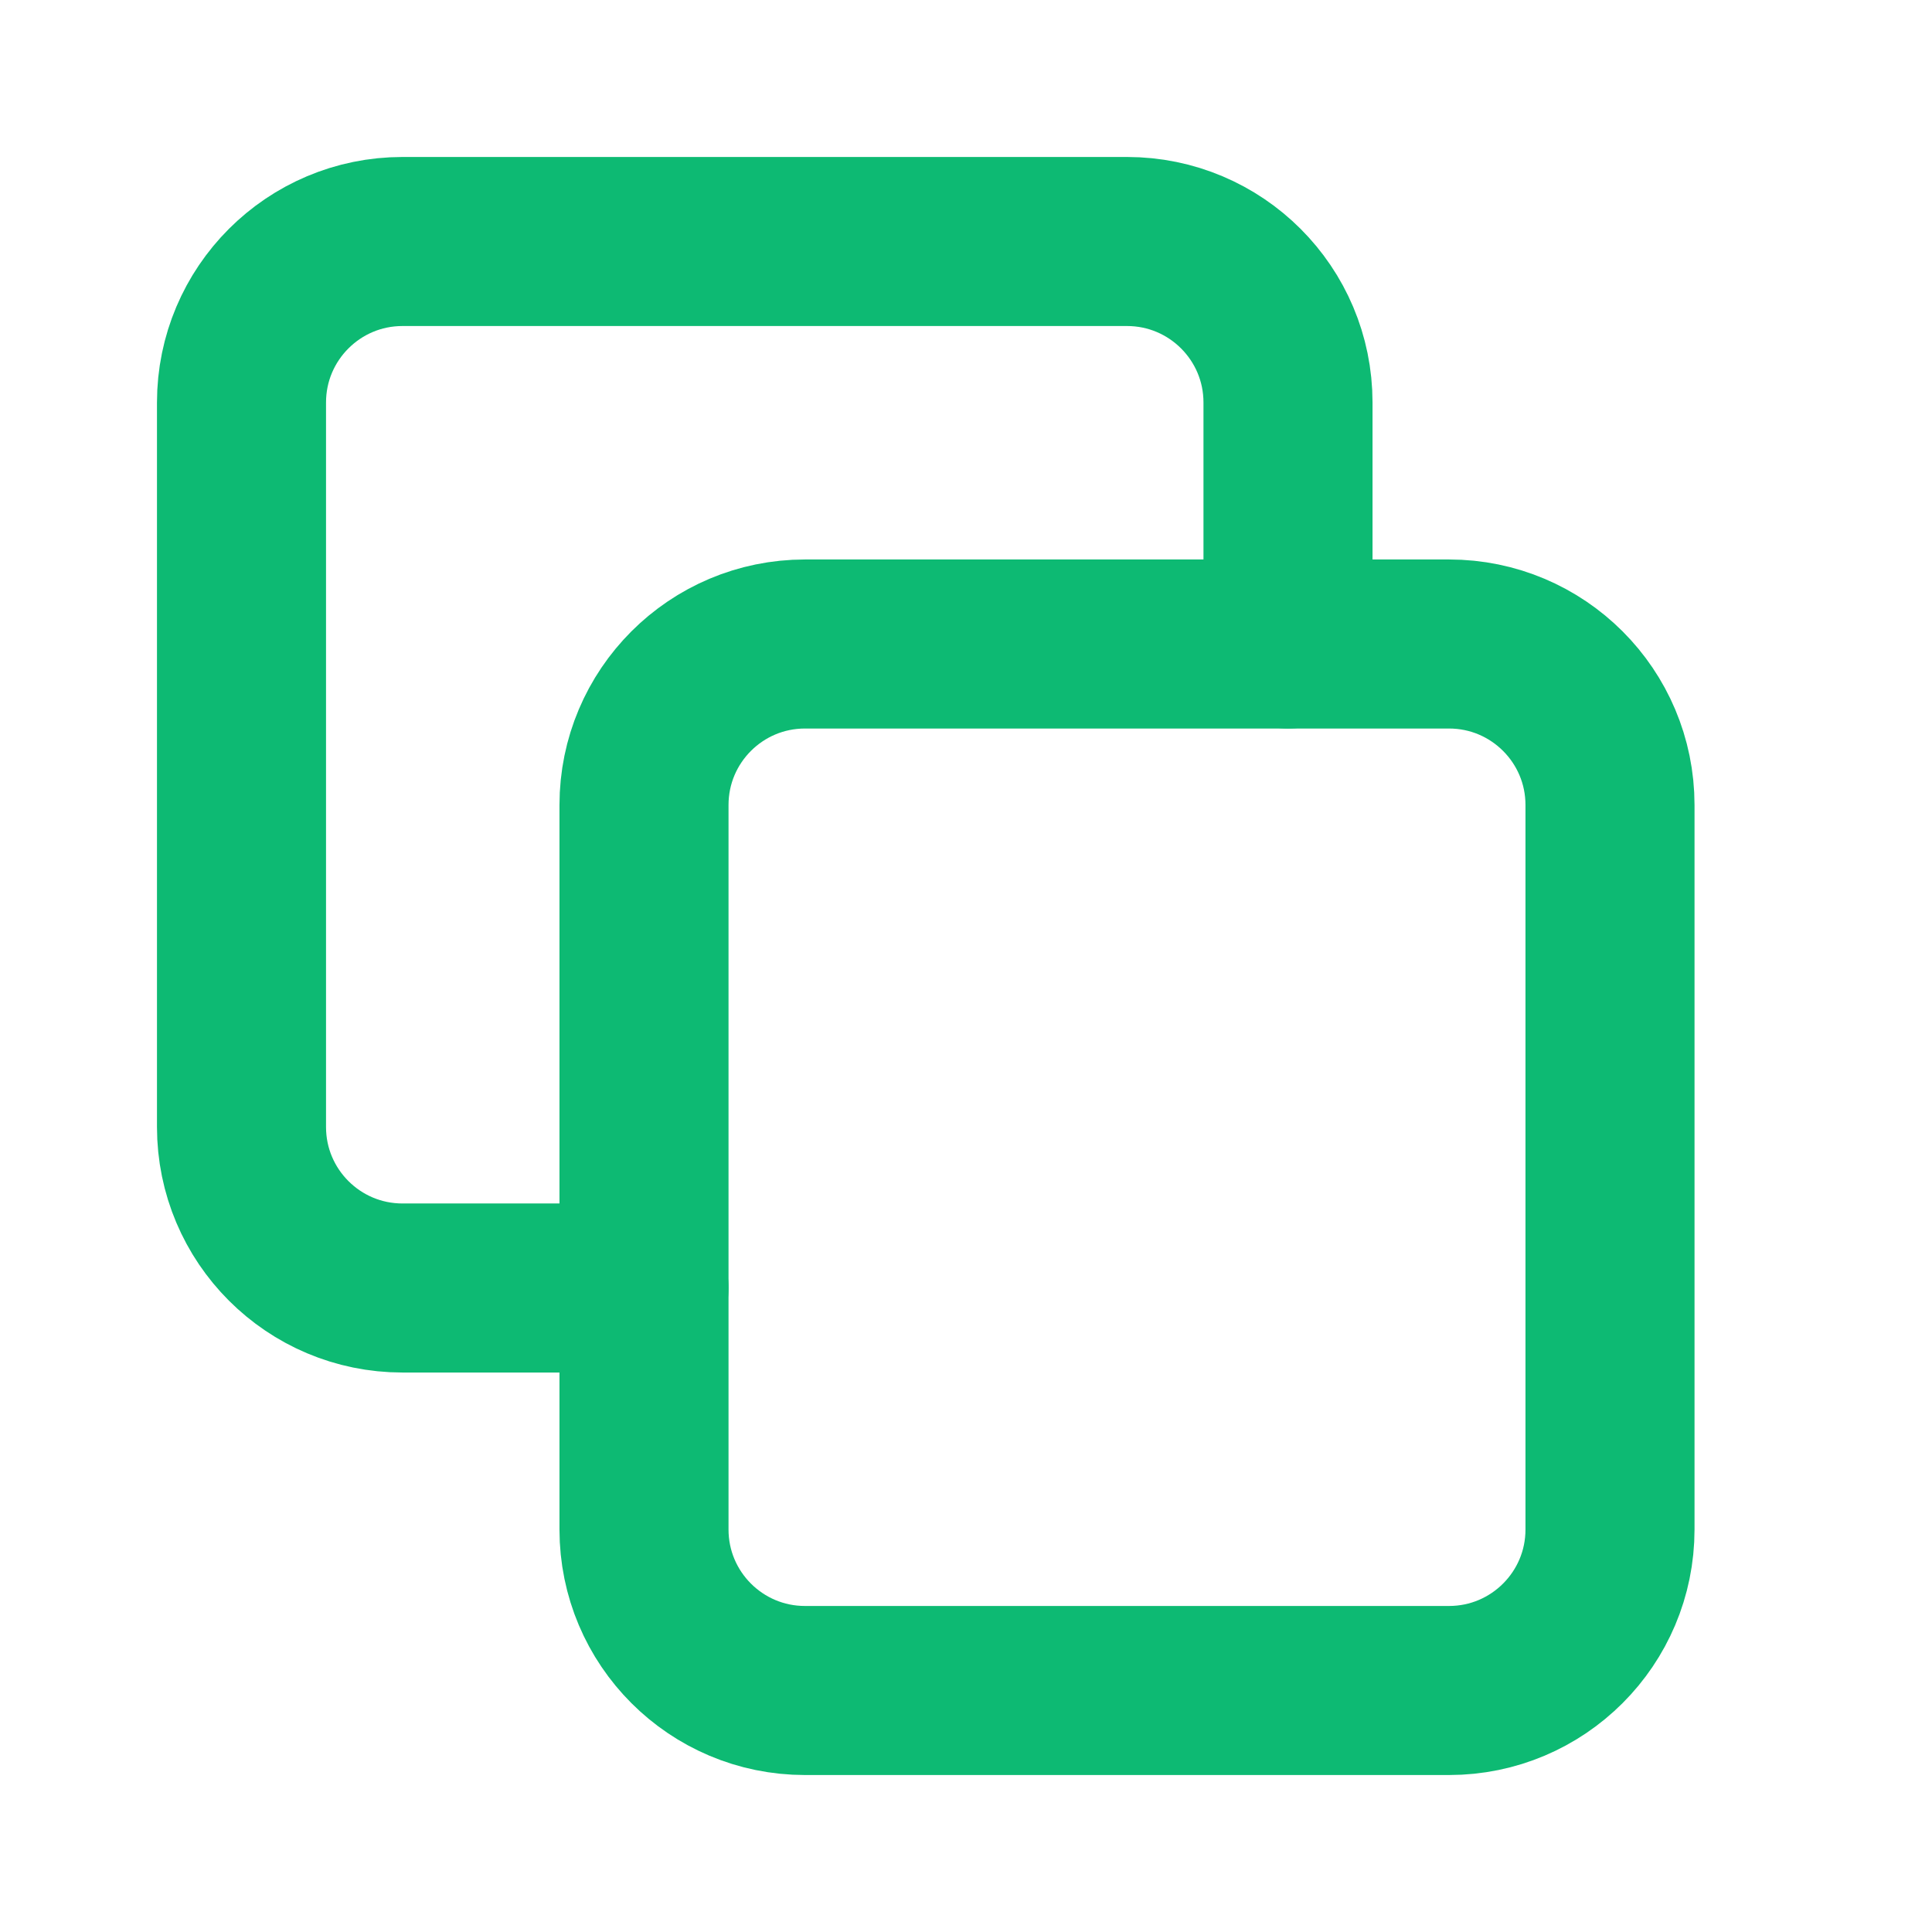
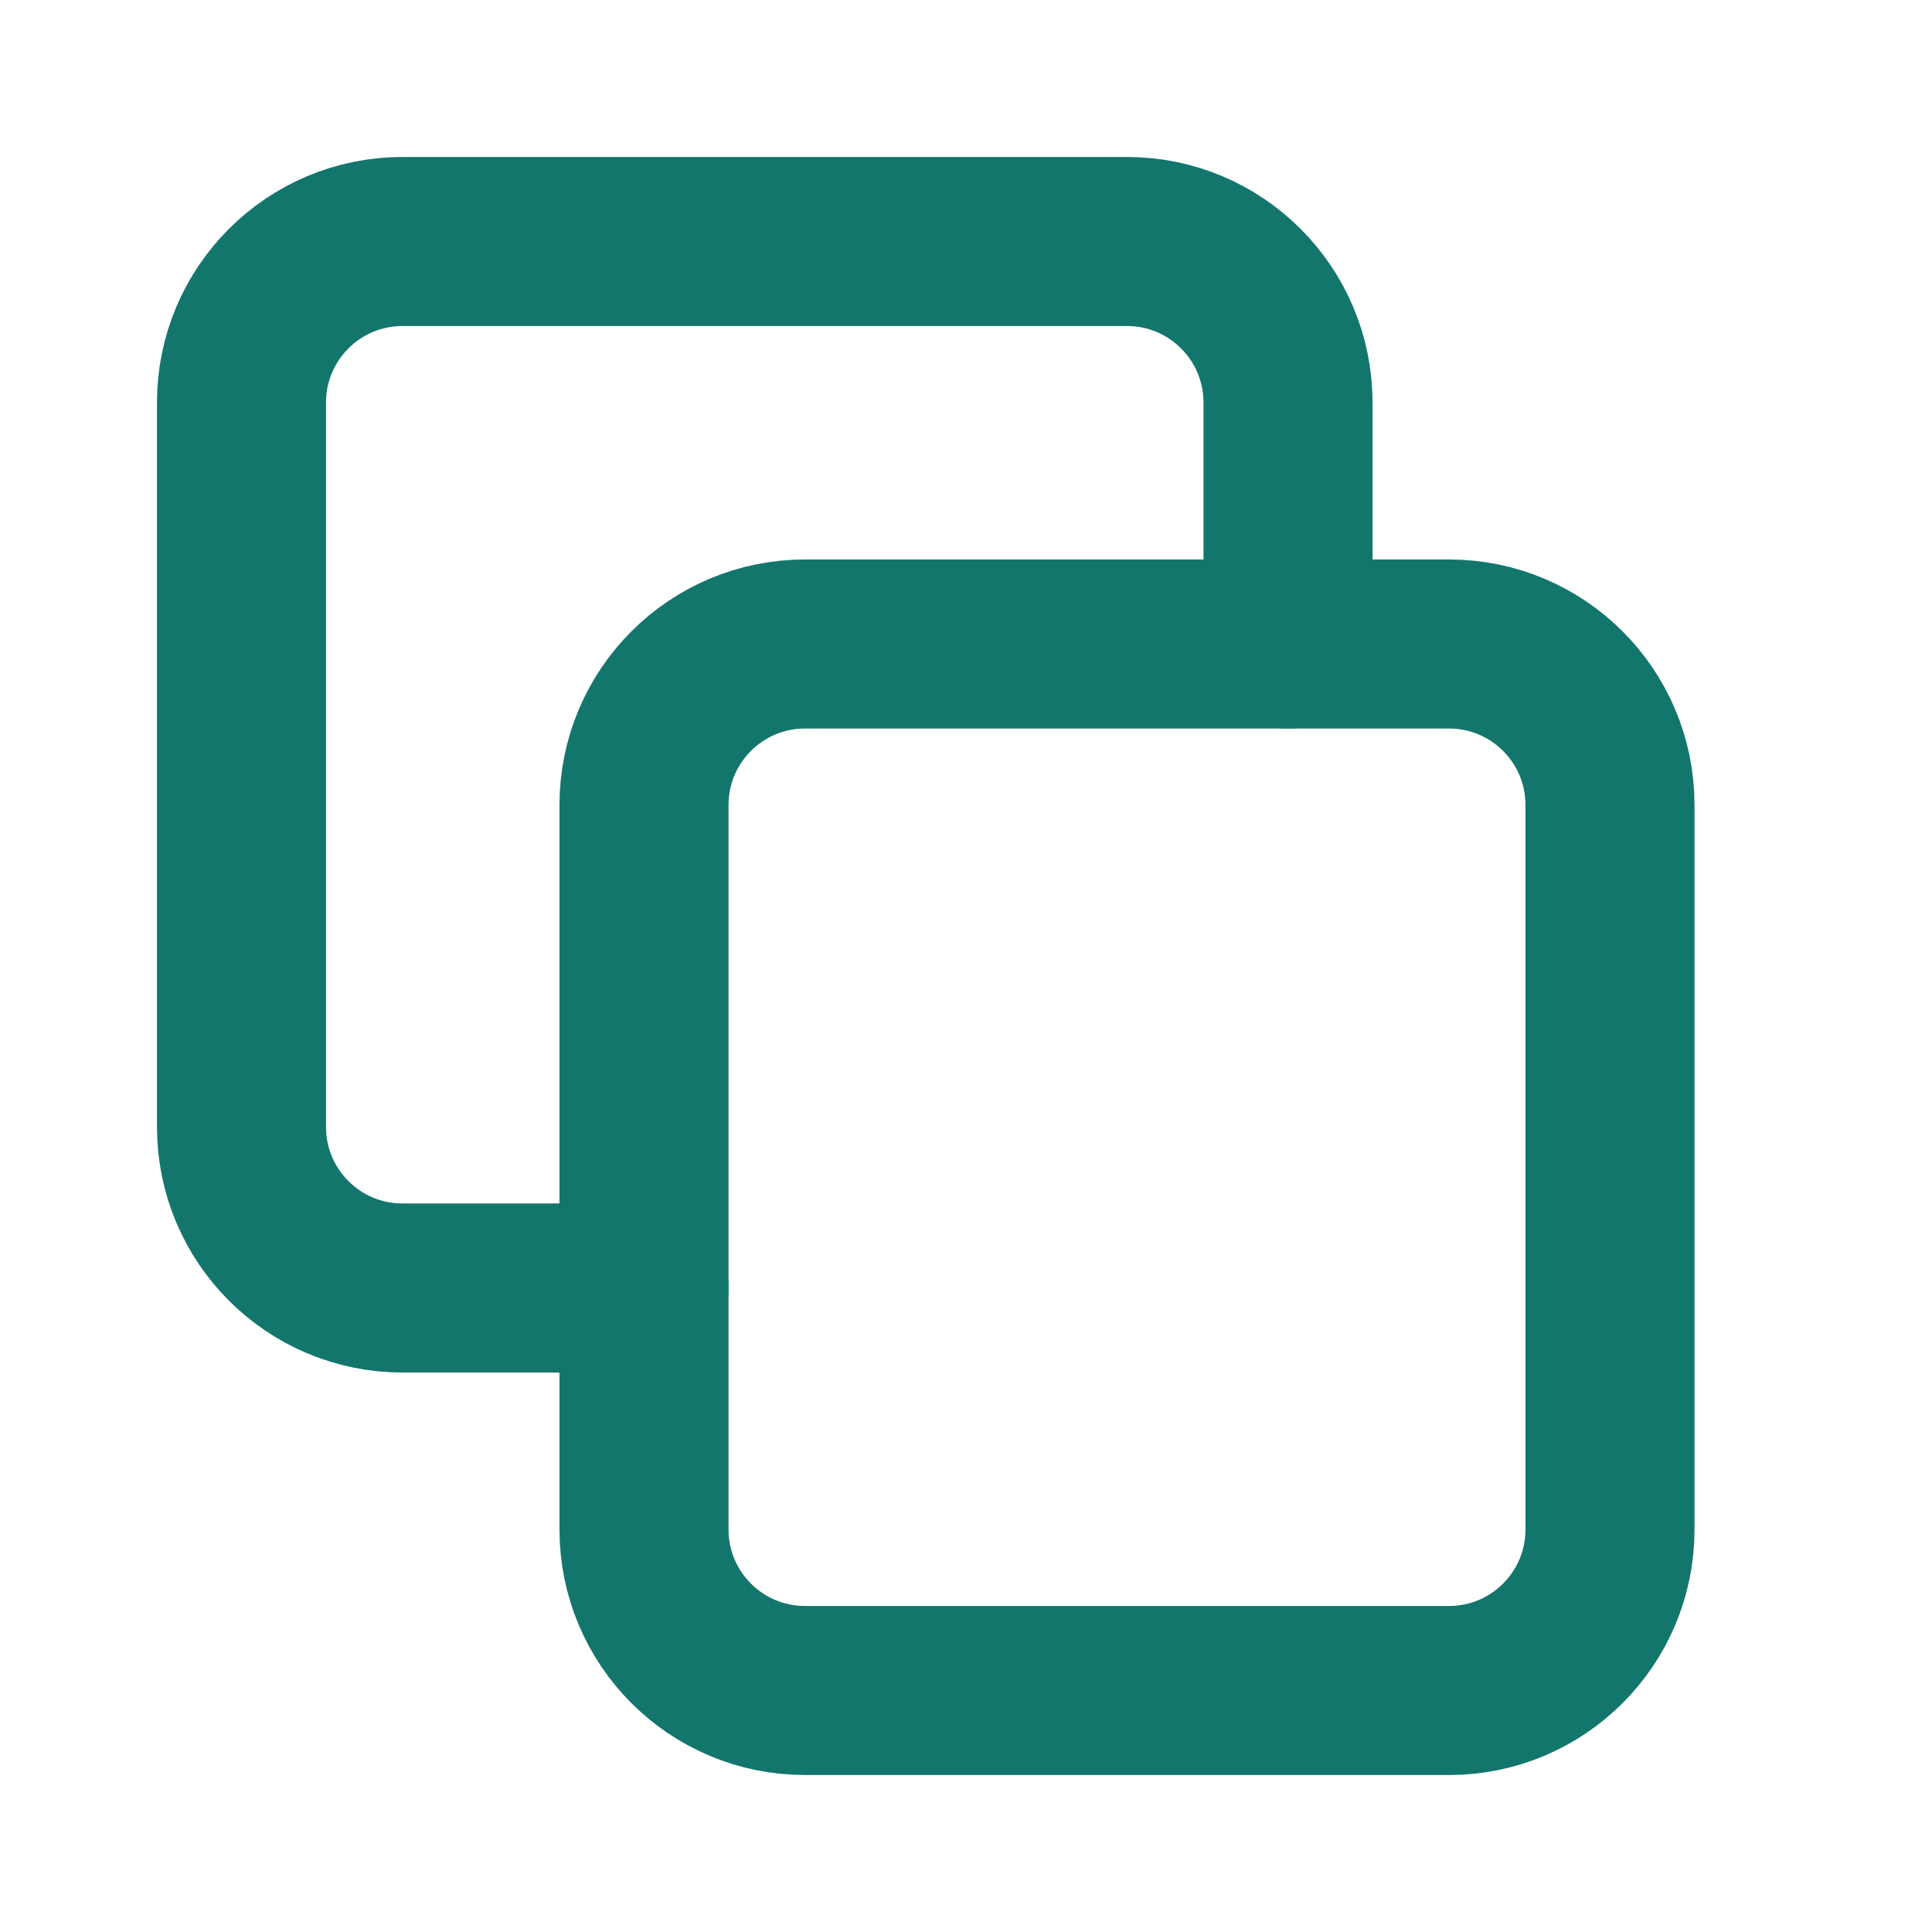
- <svg xmlns="http://www.w3.org/2000/svg" width="24" height="24" viewBox="0 0 24 24" fill="none" stroke="#0dba73" stroke-width="2.1" stroke-linecap="round" stroke-linejoin="round">
+ <svg xmlns="http://www.w3.org/2000/svg" width="24" height="24" viewBox="0 0 24 24" fill="none" stroke="#13766d" stroke-width="2.1" stroke-linecap="round" stroke-linejoin="round">
  <rect x="8" y="8" width="12" height="13" rx="2" />
  <path d="M16 8V5a2 2 0 0 0-2-2H5a2 2 0 0 0-2 2v9a2 2 0 0 0 2 2h3" />
</svg>
